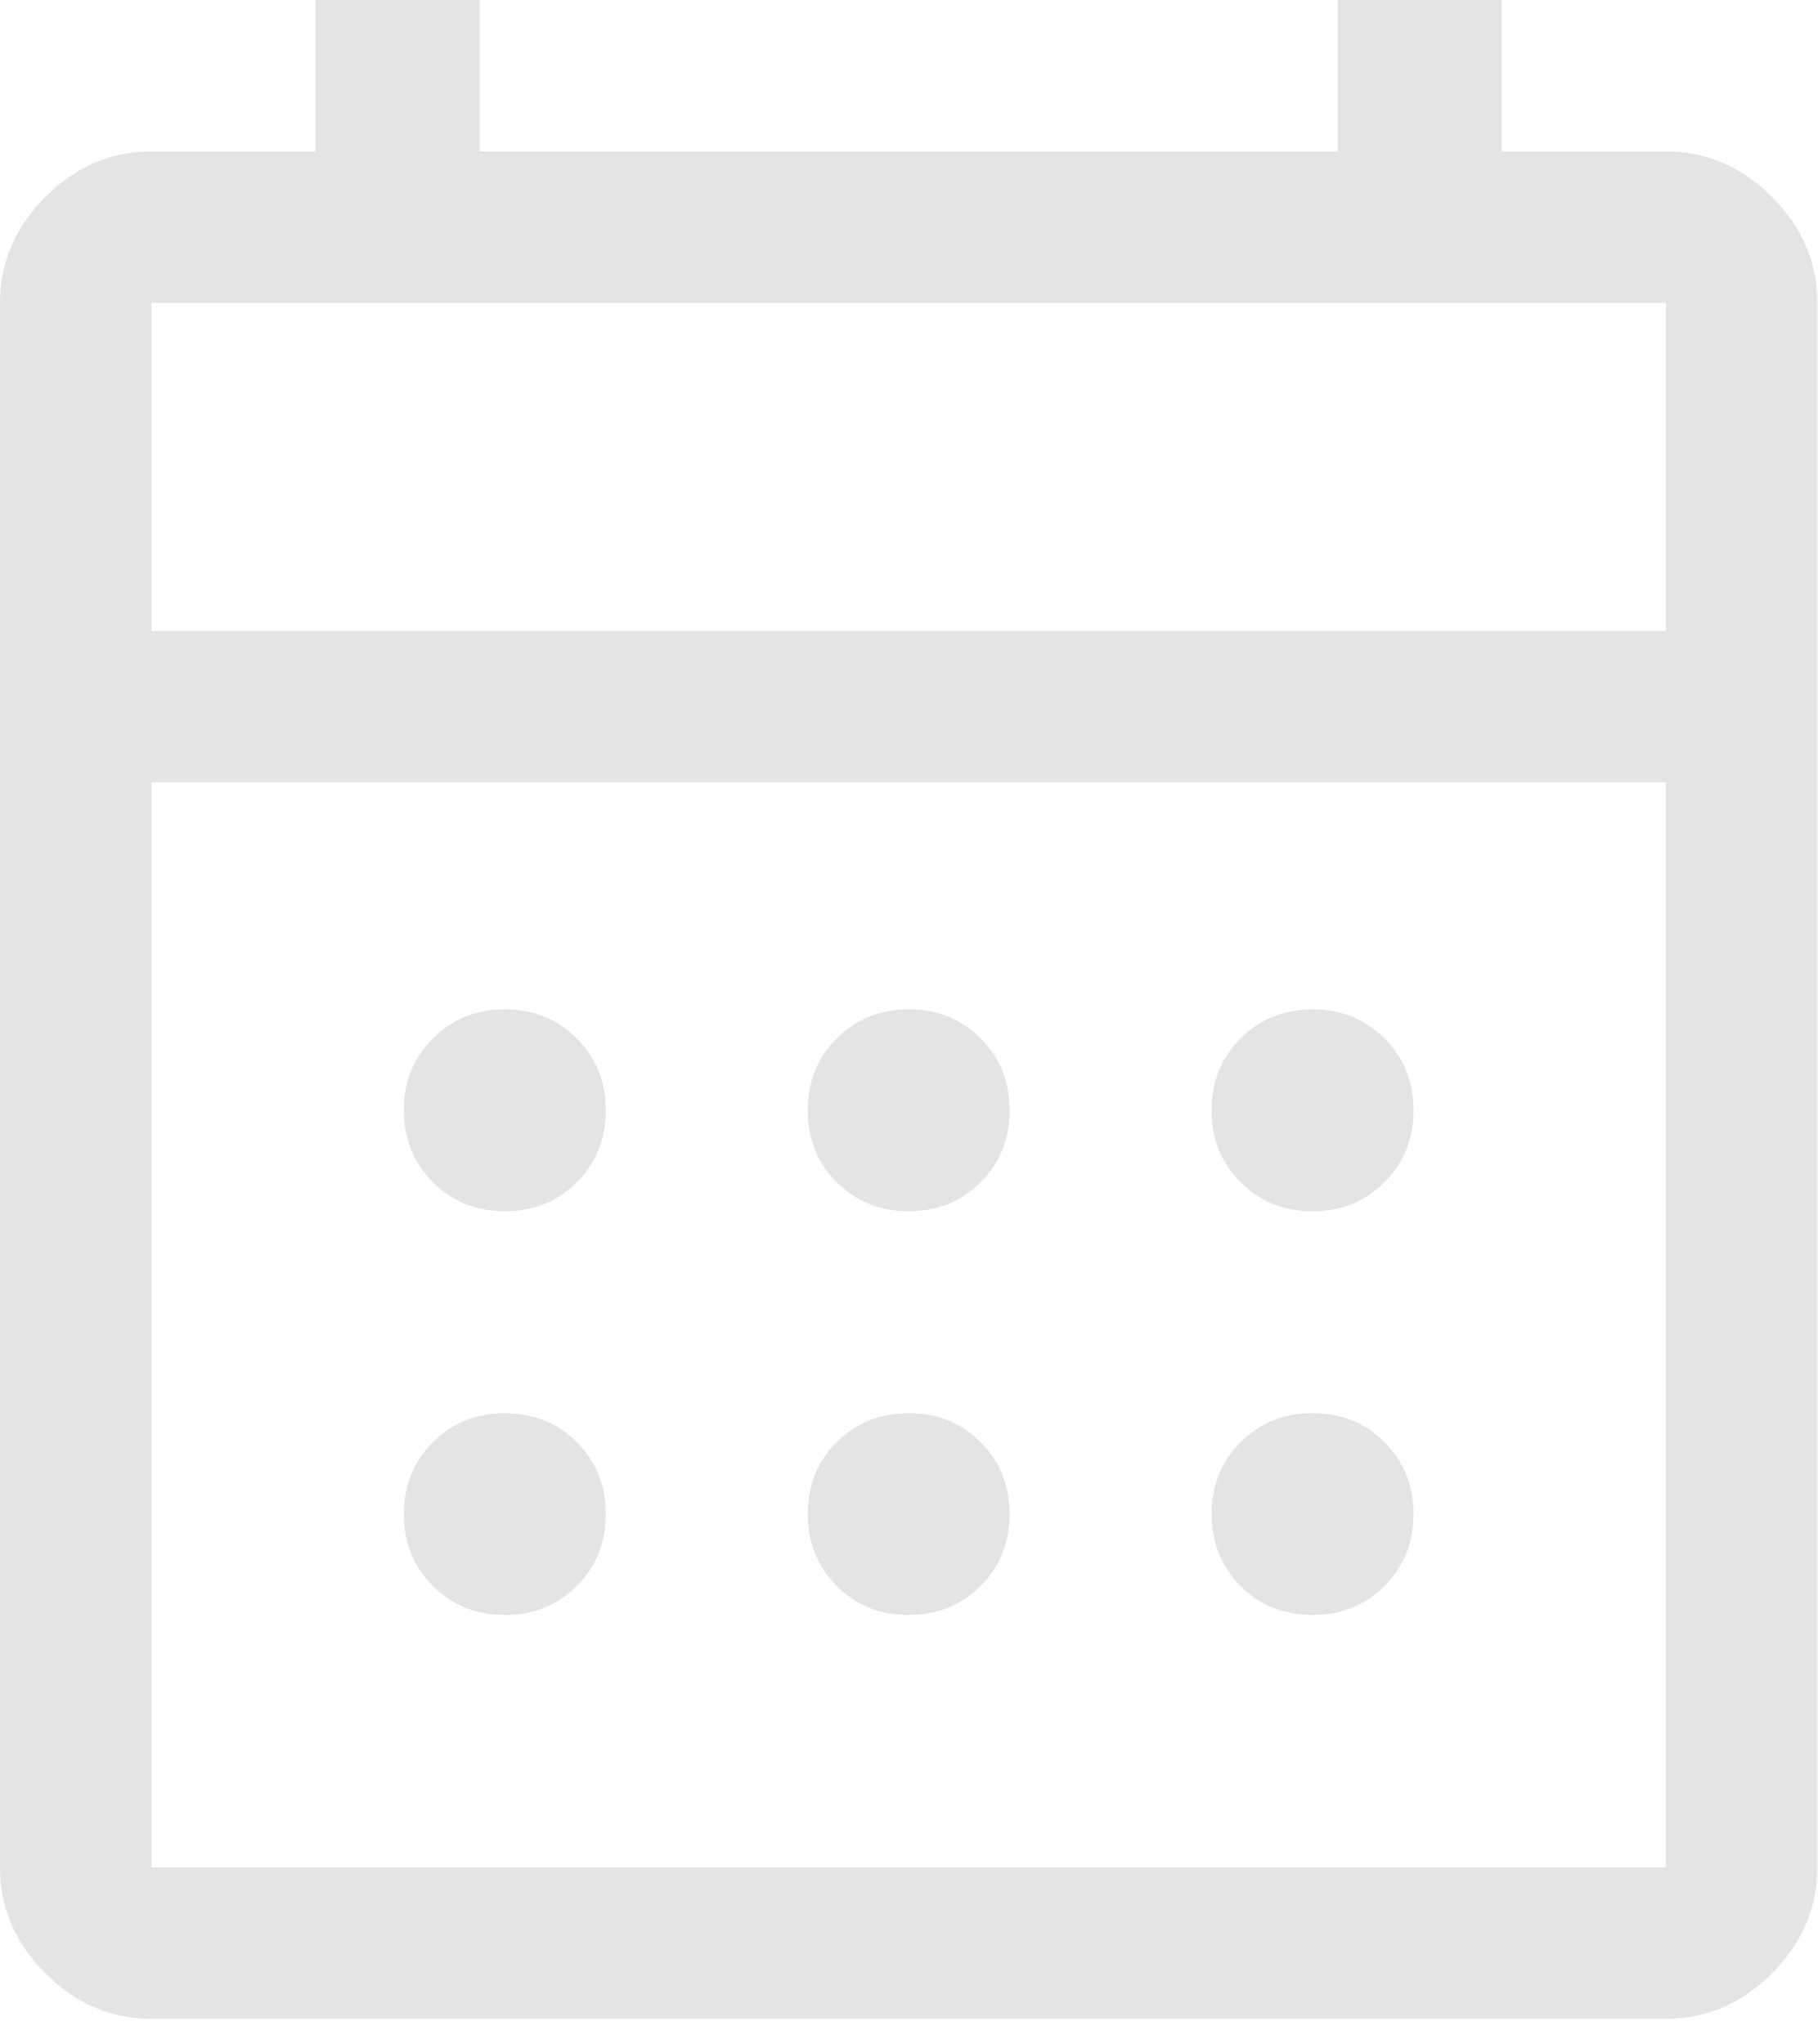
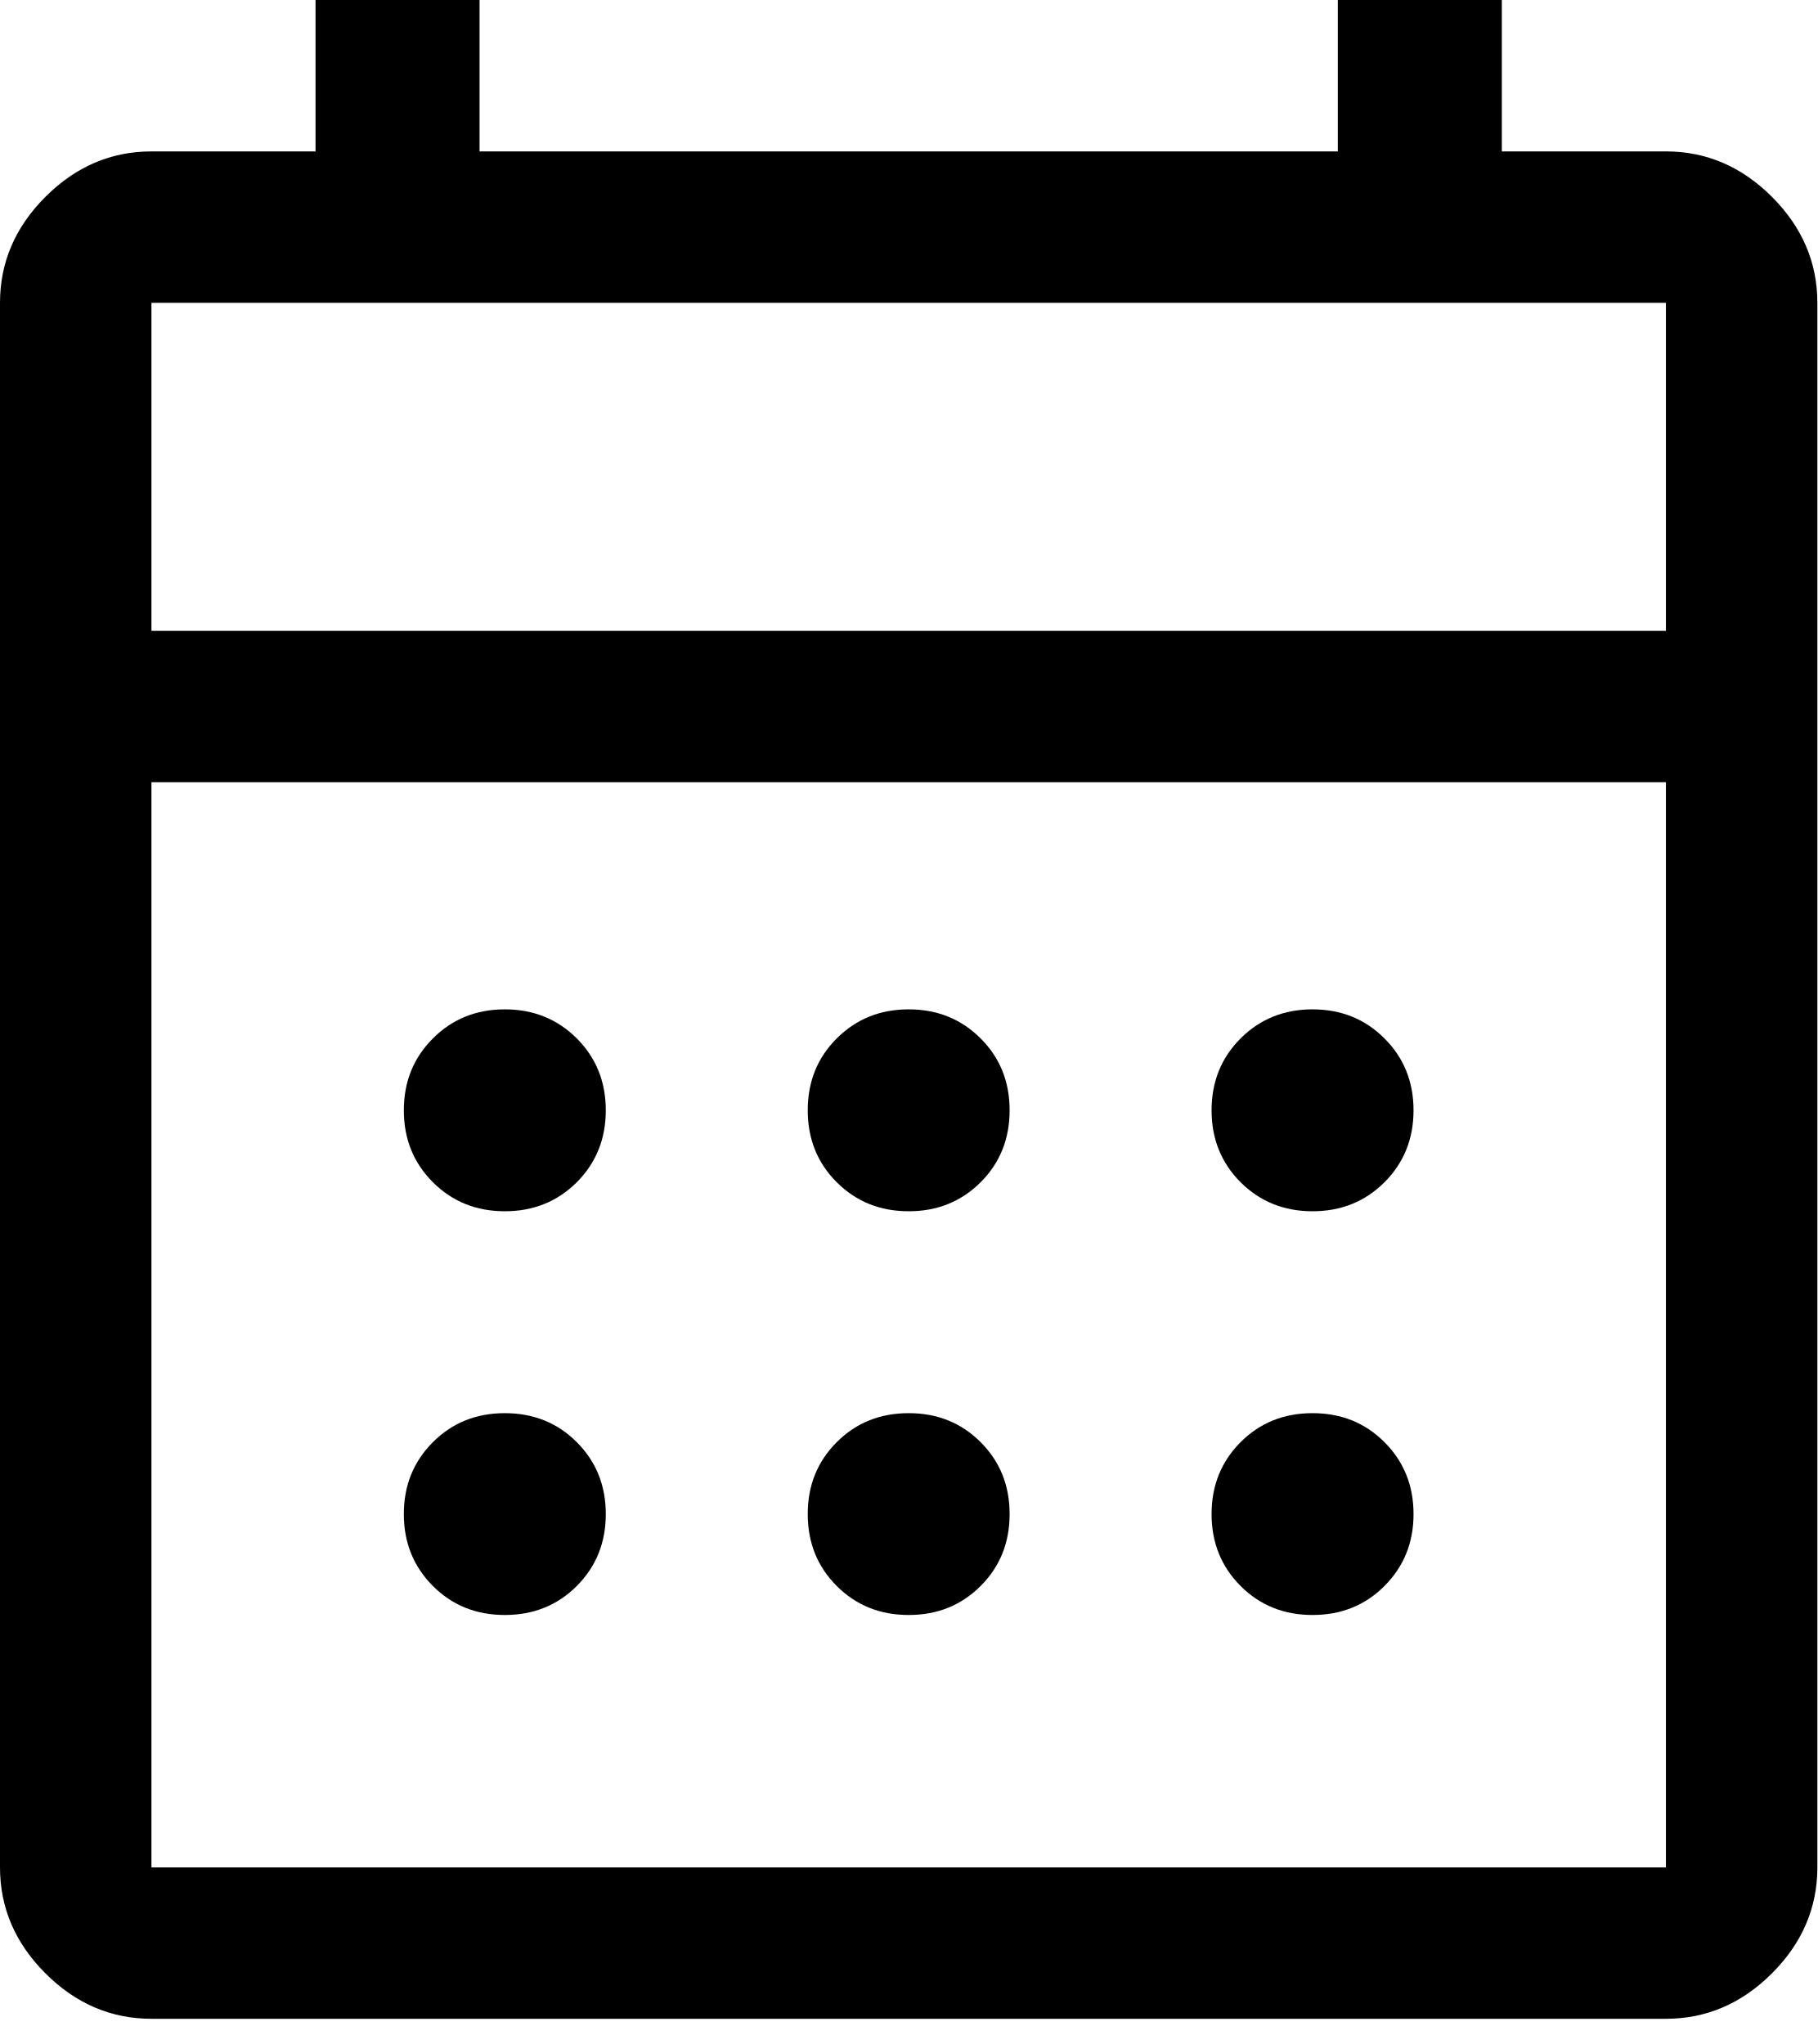
- <svg xmlns="http://www.w3.org/2000/svg" width="24" height="27" viewBox="0 0 24 27" fill="none">
-   <path d="M2 26.667C1.467 26.667 1 26.467 0.6 26.067C0.2 25.667 0 25.2 0 24.667V4C0 3.467 0.2 3 0.6 2.6C1 2.2 1.467 2 2 2H4.167V0H6.333V2H17.667V0H19.833V2H22C22.533 2 23 2.2 23.4 2.6C23.8 3 24 3.467 24 4V24.667C24 25.2 23.8 25.667 23.4 26.067C23 26.467 22.533 26.667 22 26.667H2ZM2 24.667H22V10.333H2V24.667ZM2 8.333H22V4H2V8.333ZM12 16C11.622 16 11.306 15.872 11.05 15.617C10.794 15.361 10.667 15.044 10.667 14.667C10.667 14.289 10.794 13.972 11.05 13.717C11.306 13.461 11.622 13.333 12 13.333C12.378 13.333 12.694 13.461 12.95 13.717C13.206 13.972 13.333 14.289 13.333 14.667C13.333 15.044 13.206 15.361 12.95 15.617C12.694 15.872 12.378 16 12 16ZM6.667 16C6.289 16 5.972 15.872 5.717 15.617C5.461 15.361 5.333 15.044 5.333 14.667C5.333 14.289 5.461 13.972 5.717 13.717C5.972 13.461 6.289 13.333 6.667 13.333C7.044 13.333 7.361 13.461 7.617 13.717C7.872 13.972 8 14.289 8 14.667C8 15.044 7.872 15.361 7.617 15.617C7.361 15.872 7.044 16 6.667 16ZM17.333 16C16.956 16 16.639 15.872 16.383 15.617C16.128 15.361 16 15.044 16 14.667C16 14.289 16.128 13.972 16.383 13.717C16.639 13.461 16.956 13.333 17.333 13.333C17.711 13.333 18.028 13.461 18.283 13.717C18.539 13.972 18.667 14.289 18.667 14.667C18.667 15.044 18.539 15.361 18.283 15.617C18.028 15.872 17.711 16 17.333 16ZM12 21.333C11.622 21.333 11.306 21.206 11.05 20.95C10.794 20.694 10.667 20.378 10.667 20C10.667 19.622 10.794 19.306 11.05 19.05C11.306 18.794 11.622 18.667 12 18.667C12.378 18.667 12.694 18.794 12.95 19.05C13.206 19.306 13.333 19.622 13.333 20C13.333 20.378 13.206 20.694 12.95 20.95C12.694 21.206 12.378 21.333 12 21.333ZM6.667 21.333C6.289 21.333 5.972 21.206 5.717 20.95C5.461 20.694 5.333 20.378 5.333 20C5.333 19.622 5.461 19.306 5.717 19.05C5.972 18.794 6.289 18.667 6.667 18.667C7.044 18.667 7.361 18.794 7.617 19.05C7.872 19.306 8 19.622 8 20C8 20.378 7.872 20.694 7.617 20.95C7.361 21.206 7.044 21.333 6.667 21.333ZM17.333 21.333C16.956 21.333 16.639 21.206 16.383 20.95C16.128 20.694 16 20.378 16 20C16 19.622 16.128 19.306 16.383 19.05C16.639 18.794 16.956 18.667 17.333 18.667C17.711 18.667 18.028 18.794 18.283 19.05C18.539 19.306 18.667 19.622 18.667 20C18.667 20.378 18.539 20.694 18.283 20.95C18.028 21.206 17.711 21.333 17.333 21.333Z" fill="#E4E4E7" />
+ <svg xmlns="http://www.w3.org/2000/svg" viewBox="0 0 24 27" fill="none">
+   <path d="M2 26.667C1.467 26.667 1 26.467 0.6 26.067C0.2 25.667 0 25.2 0 24.667V4C0 3.467 0.2 3 0.6 2.6C1 2.2 1.467 2 2 2H4.167V0H6.333V2H17.667V0H19.833V2H22C22.533 2 23 2.2 23.4 2.6C23.8 3 24 3.467 24 4V24.667C24 25.2 23.8 25.667 23.4 26.067C23 26.467 22.533 26.667 22 26.667H2ZM2 24.667H22V10.333H2V24.667ZM2 8.333H22V4H2V8.333ZM12 16C11.622 16 11.306 15.872 11.05 15.617C10.794 15.361 10.667 15.044 10.667 14.667C10.667 14.289 10.794 13.972 11.05 13.717C11.306 13.461 11.622 13.333 12 13.333C12.378 13.333 12.694 13.461 12.95 13.717C13.206 13.972 13.333 14.289 13.333 14.667C13.333 15.044 13.206 15.361 12.95 15.617C12.694 15.872 12.378 16 12 16ZM6.667 16C6.289 16 5.972 15.872 5.717 15.617C5.461 15.361 5.333 15.044 5.333 14.667C5.333 14.289 5.461 13.972 5.717 13.717C5.972 13.461 6.289 13.333 6.667 13.333C7.044 13.333 7.361 13.461 7.617 13.717C7.872 13.972 8 14.289 8 14.667C8 15.044 7.872 15.361 7.617 15.617C7.361 15.872 7.044 16 6.667 16ZM17.333 16C16.956 16 16.639 15.872 16.383 15.617C16.128 15.361 16 15.044 16 14.667C16 14.289 16.128 13.972 16.383 13.717C16.639 13.461 16.956 13.333 17.333 13.333C17.711 13.333 18.028 13.461 18.283 13.717C18.539 13.972 18.667 14.289 18.667 14.667C18.667 15.044 18.539 15.361 18.283 15.617C18.028 15.872 17.711 16 17.333 16ZM12 21.333C11.622 21.333 11.306 21.206 11.05 20.95C10.794 20.694 10.667 20.378 10.667 20C10.667 19.622 10.794 19.306 11.05 19.05C11.306 18.794 11.622 18.667 12 18.667C12.378 18.667 12.694 18.794 12.95 19.05C13.206 19.306 13.333 19.622 13.333 20C13.333 20.378 13.206 20.694 12.95 20.95C12.694 21.206 12.378 21.333 12 21.333ZM6.667 21.333C6.289 21.333 5.972 21.206 5.717 20.95C5.461 20.694 5.333 20.378 5.333 20C5.333 19.622 5.461 19.306 5.717 19.05C5.972 18.794 6.289 18.667 6.667 18.667C7.044 18.667 7.361 18.794 7.617 19.05C7.872 19.306 8 19.622 8 20C8 20.378 7.872 20.694 7.617 20.95C7.361 21.206 7.044 21.333 6.667 21.333ZM17.333 21.333C16.956 21.333 16.639 21.206 16.383 20.95C16.128 20.694 16 20.378 16 20C16 19.622 16.128 19.306 16.383 19.05C16.639 18.794 16.956 18.667 17.333 18.667C17.711 18.667 18.028 18.794 18.283 19.05C18.539 19.306 18.667 19.622 18.667 20C18.667 20.378 18.539 20.694 18.283 20.95C18.028 21.206 17.711 21.333 17.333 21.333Z" fill="currentColor" />
</svg>
